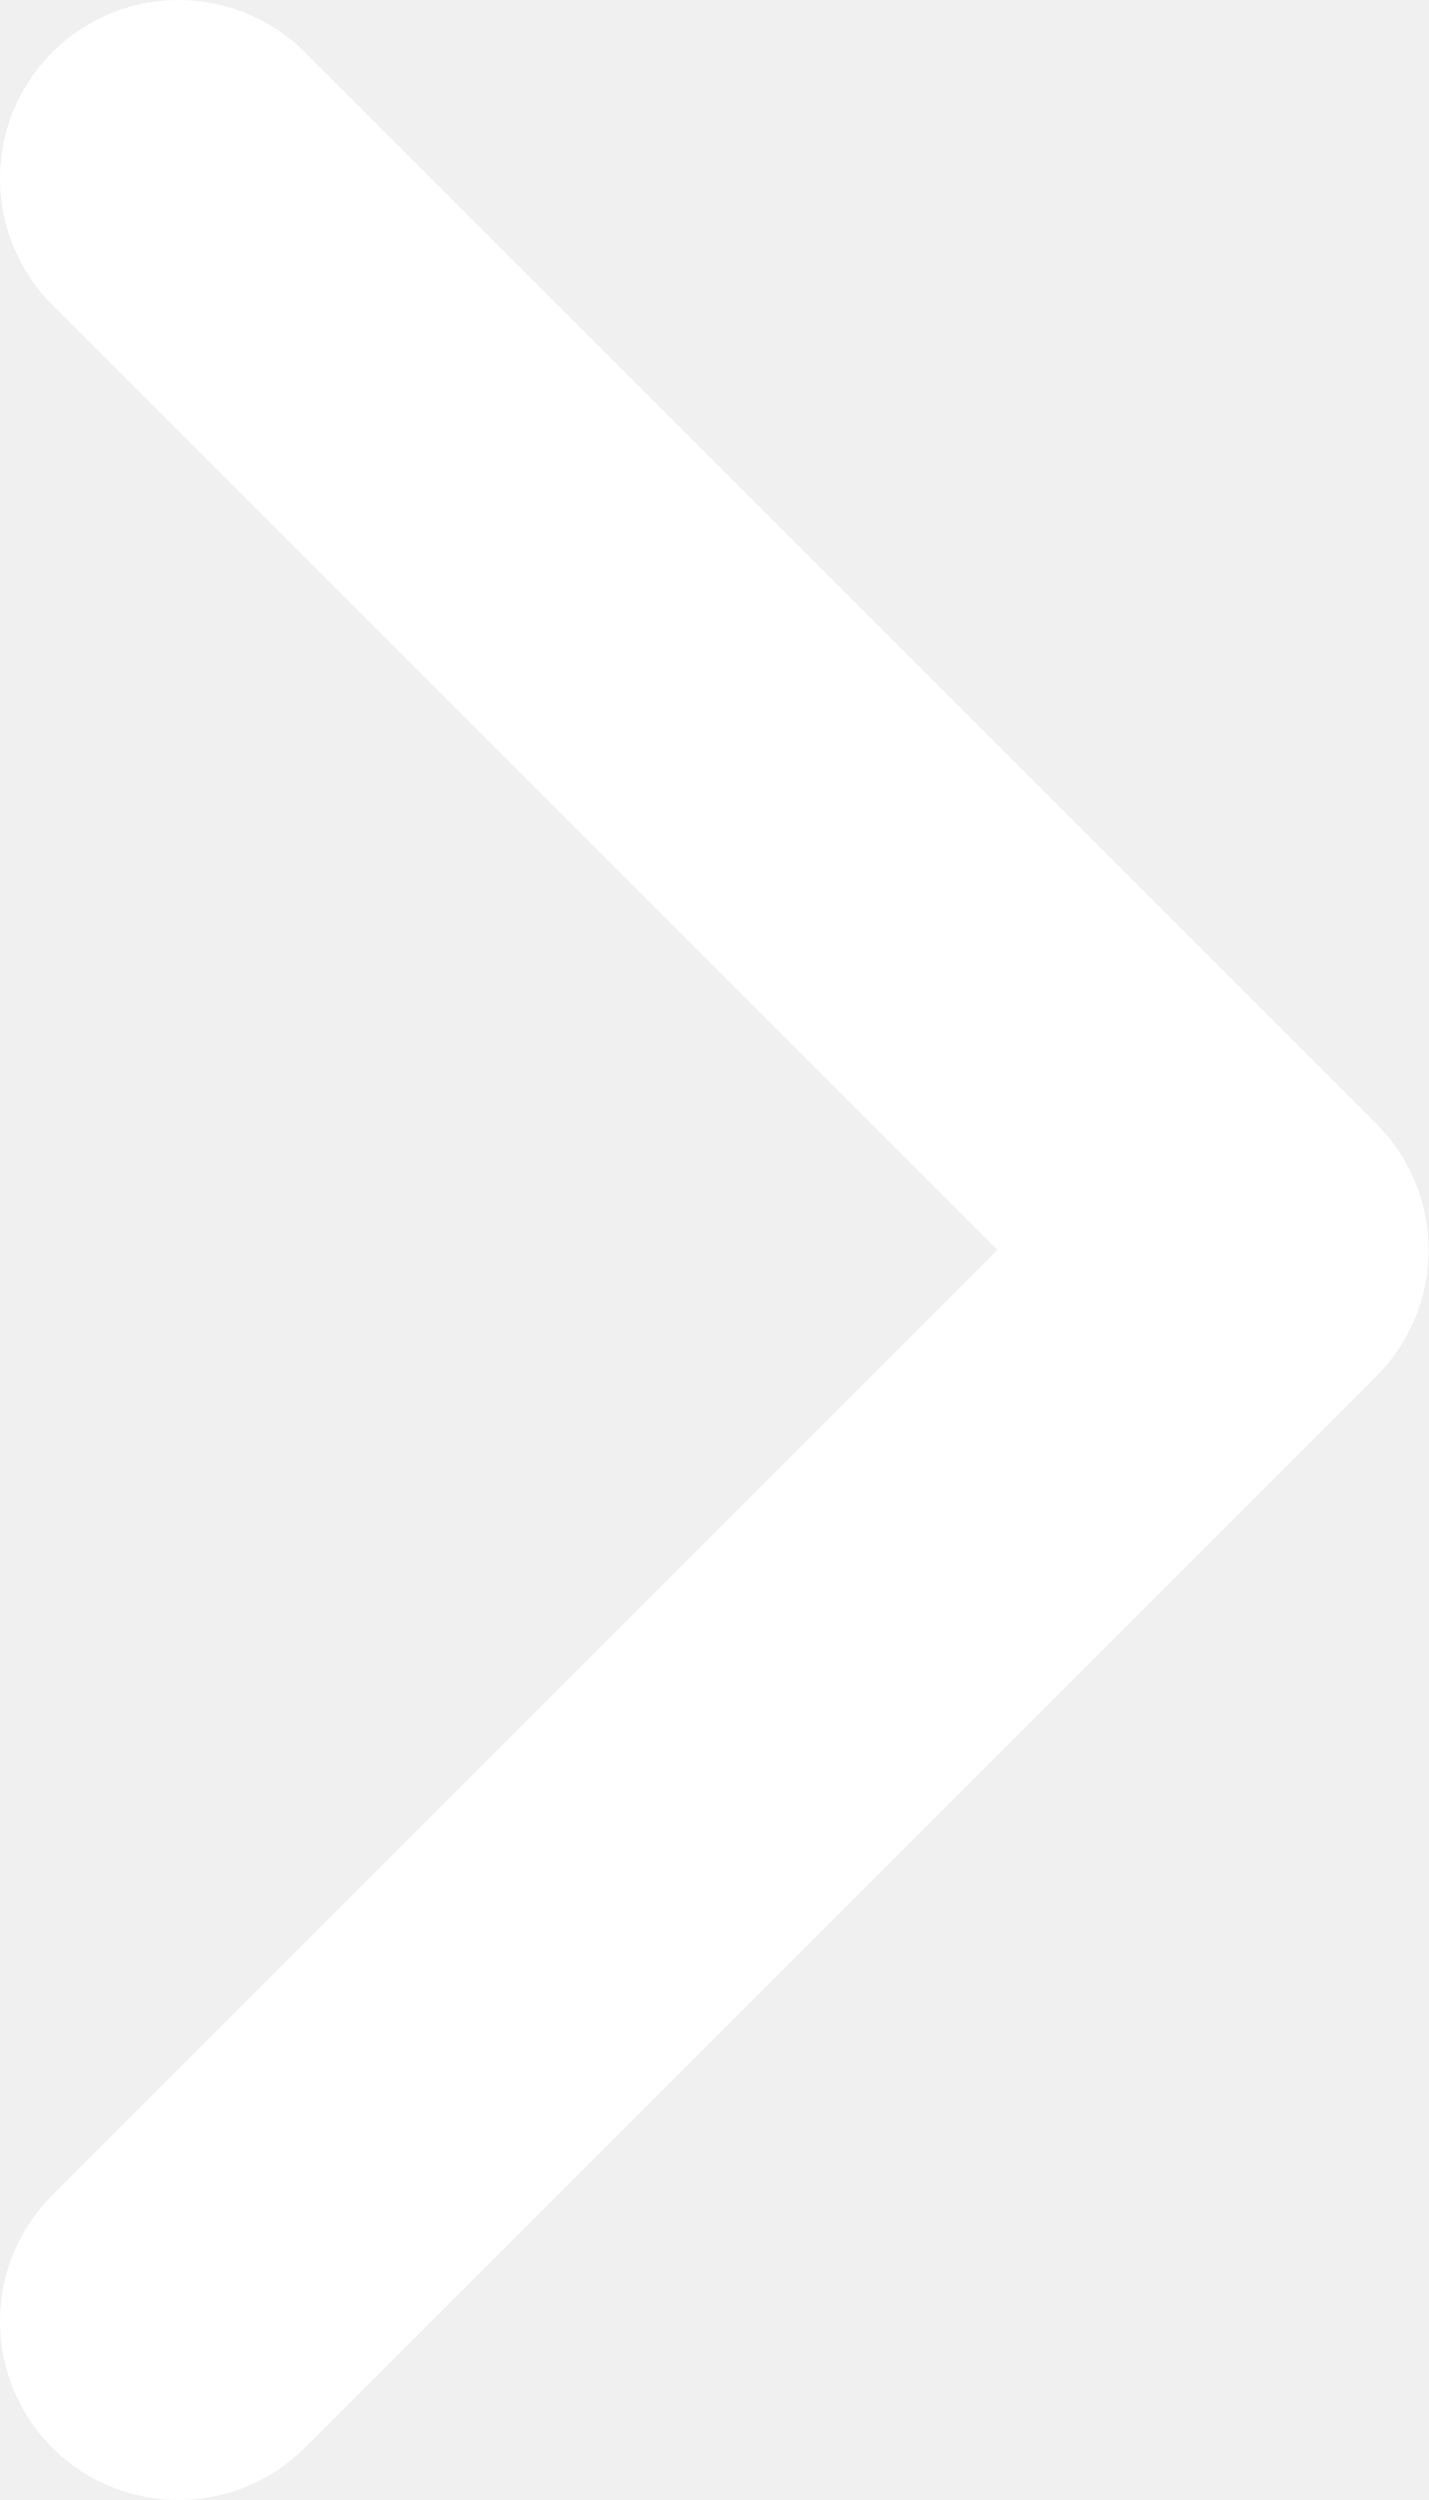
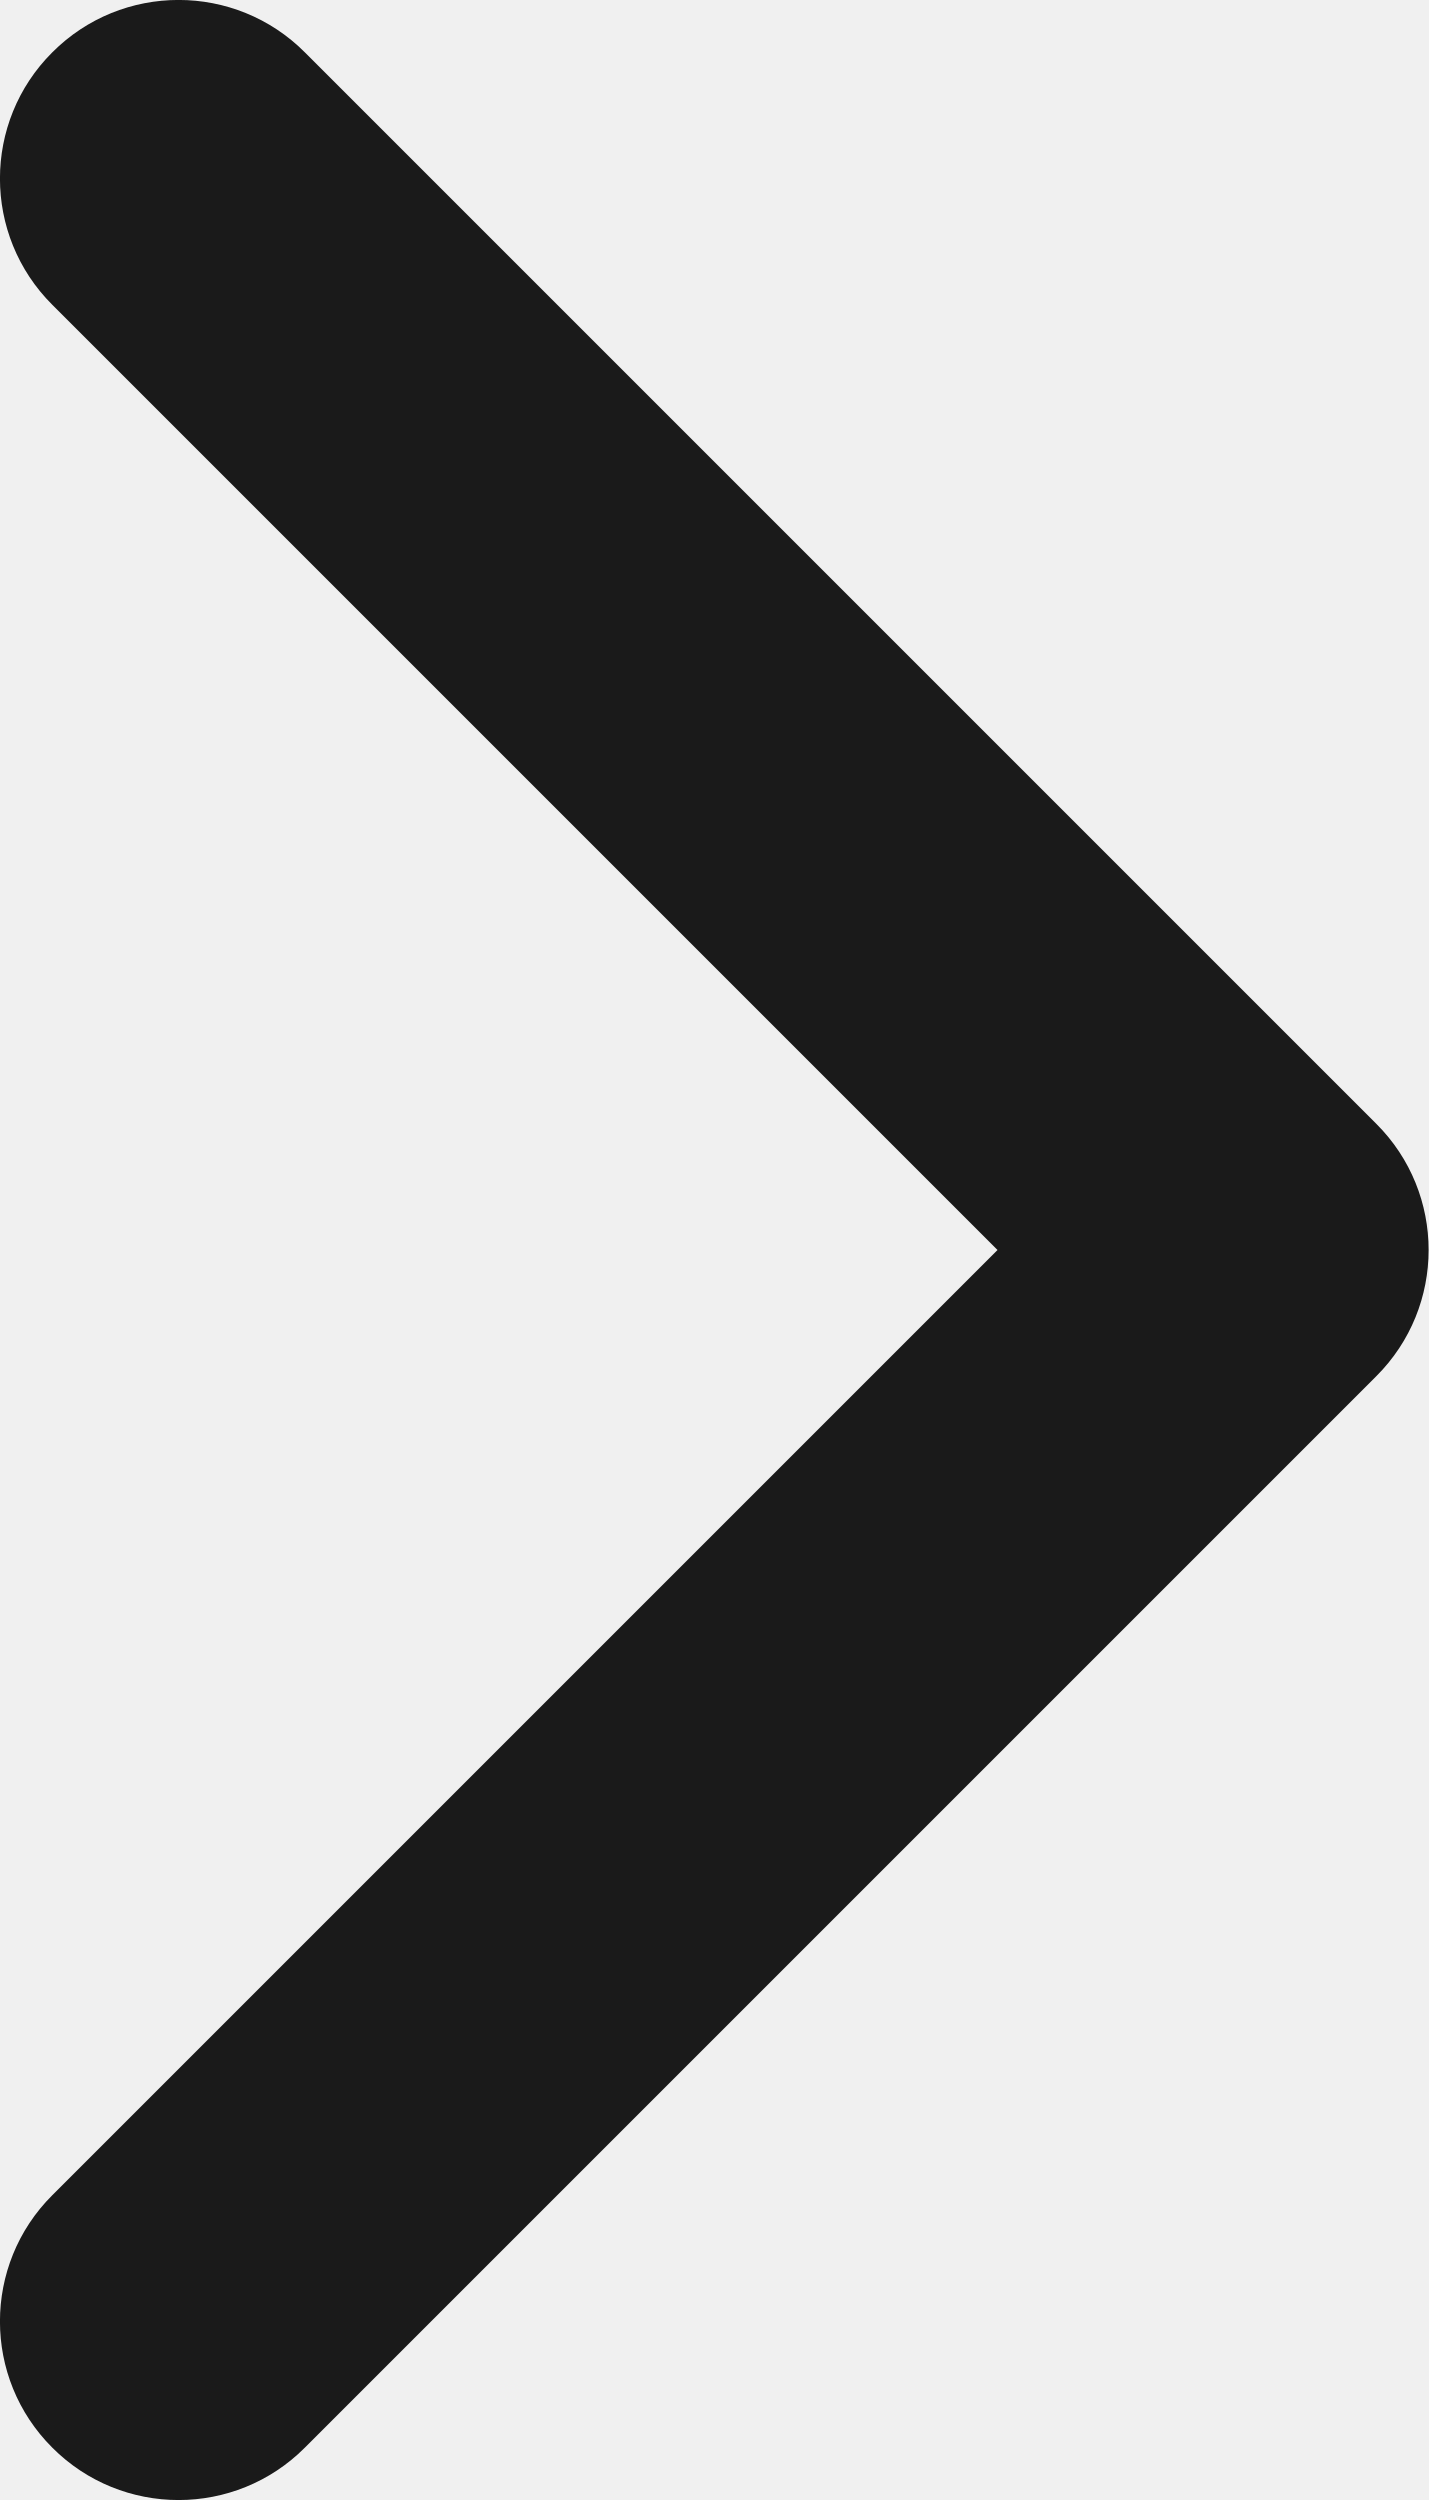
<svg xmlns="http://www.w3.org/2000/svg" width="8" height="14" viewBox="0 0 8 14" fill="none">
  <g id="ico-arrow1">
-     <path id="Vector" d="M1 13L7 7L1 1" stroke="white" stroke-width="2" stroke-linecap="round" stroke-linejoin="round" />
+     <path id="Vector (Stroke)" fill-rule="evenodd" clip-rule="evenodd" d="M0.293 0.293C0.683 -0.098 1.317 -0.098 1.707 0.293L7.707 6.293C8.098 6.683 8.098 7.317 7.707 7.707L1.707 13.707C1.317 14.098 0.683 14.098 0.293 13.707C-0.098 13.317 -0.098 12.683 0.293 12.293L5.586 7L0.293 1.707C-0.098 1.317 -0.098 0.683 0.293 0.293Z" fill="#1A1A1A" />
  </g>
</svg>
